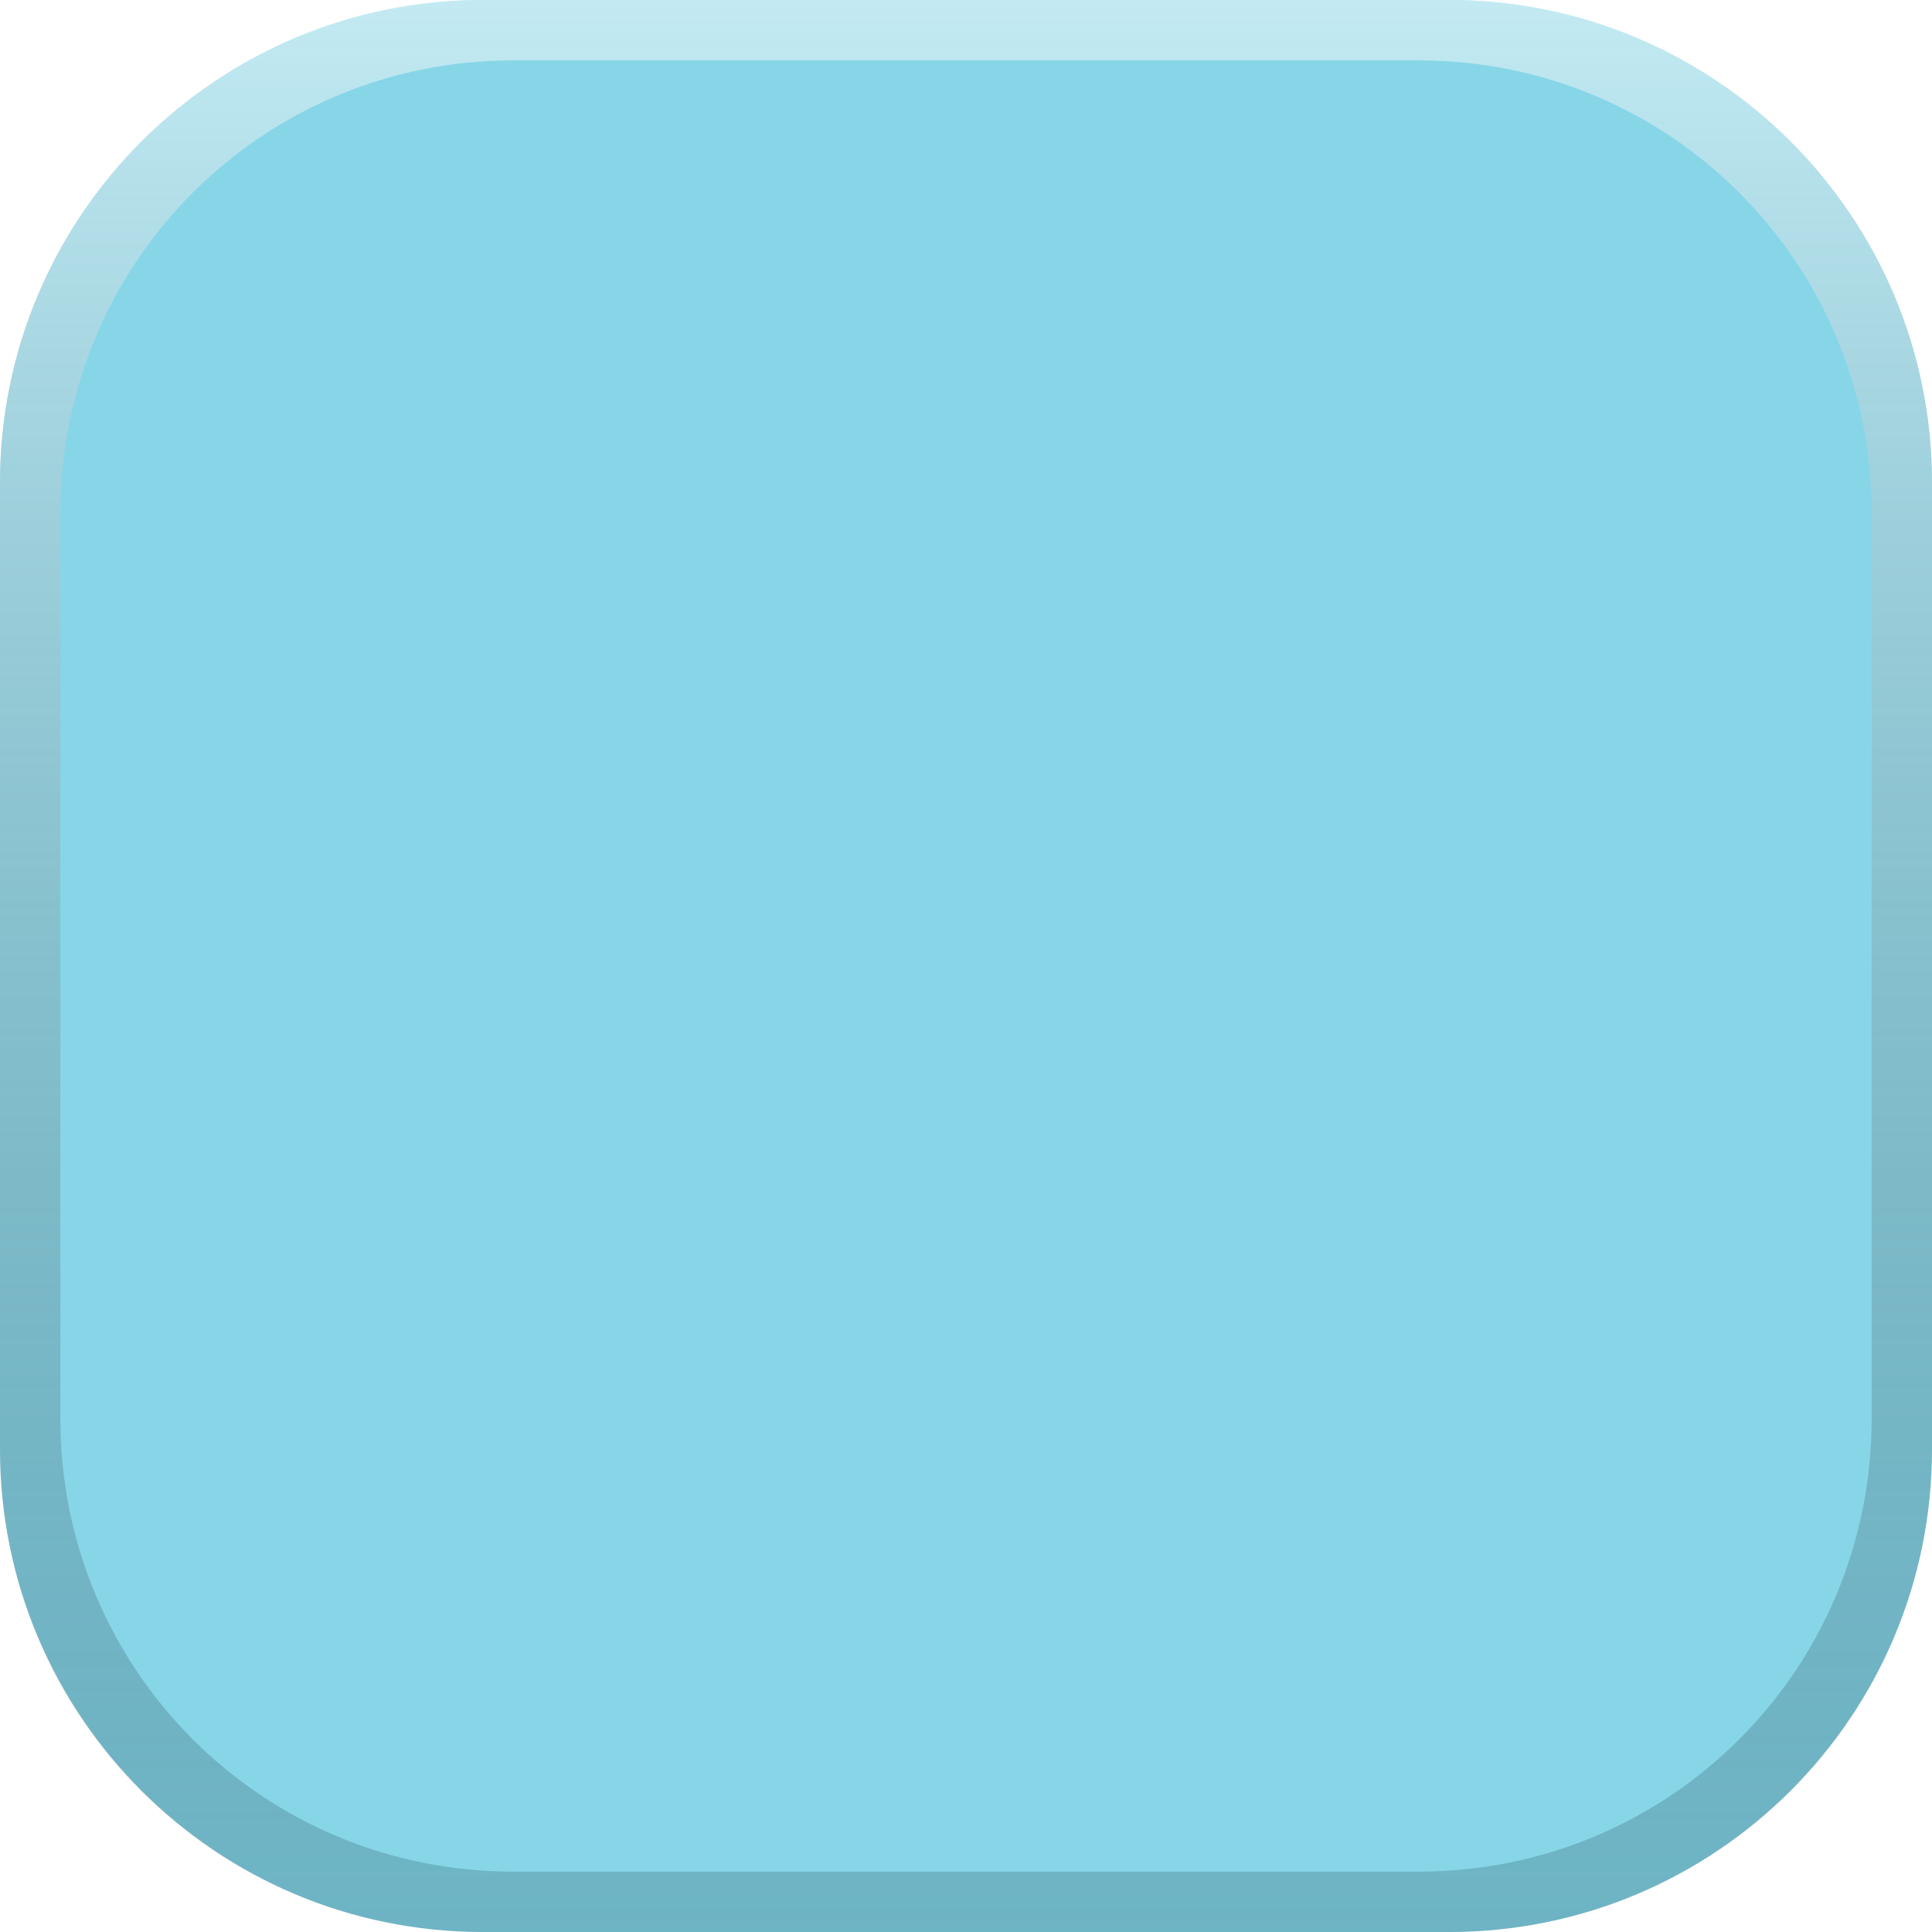
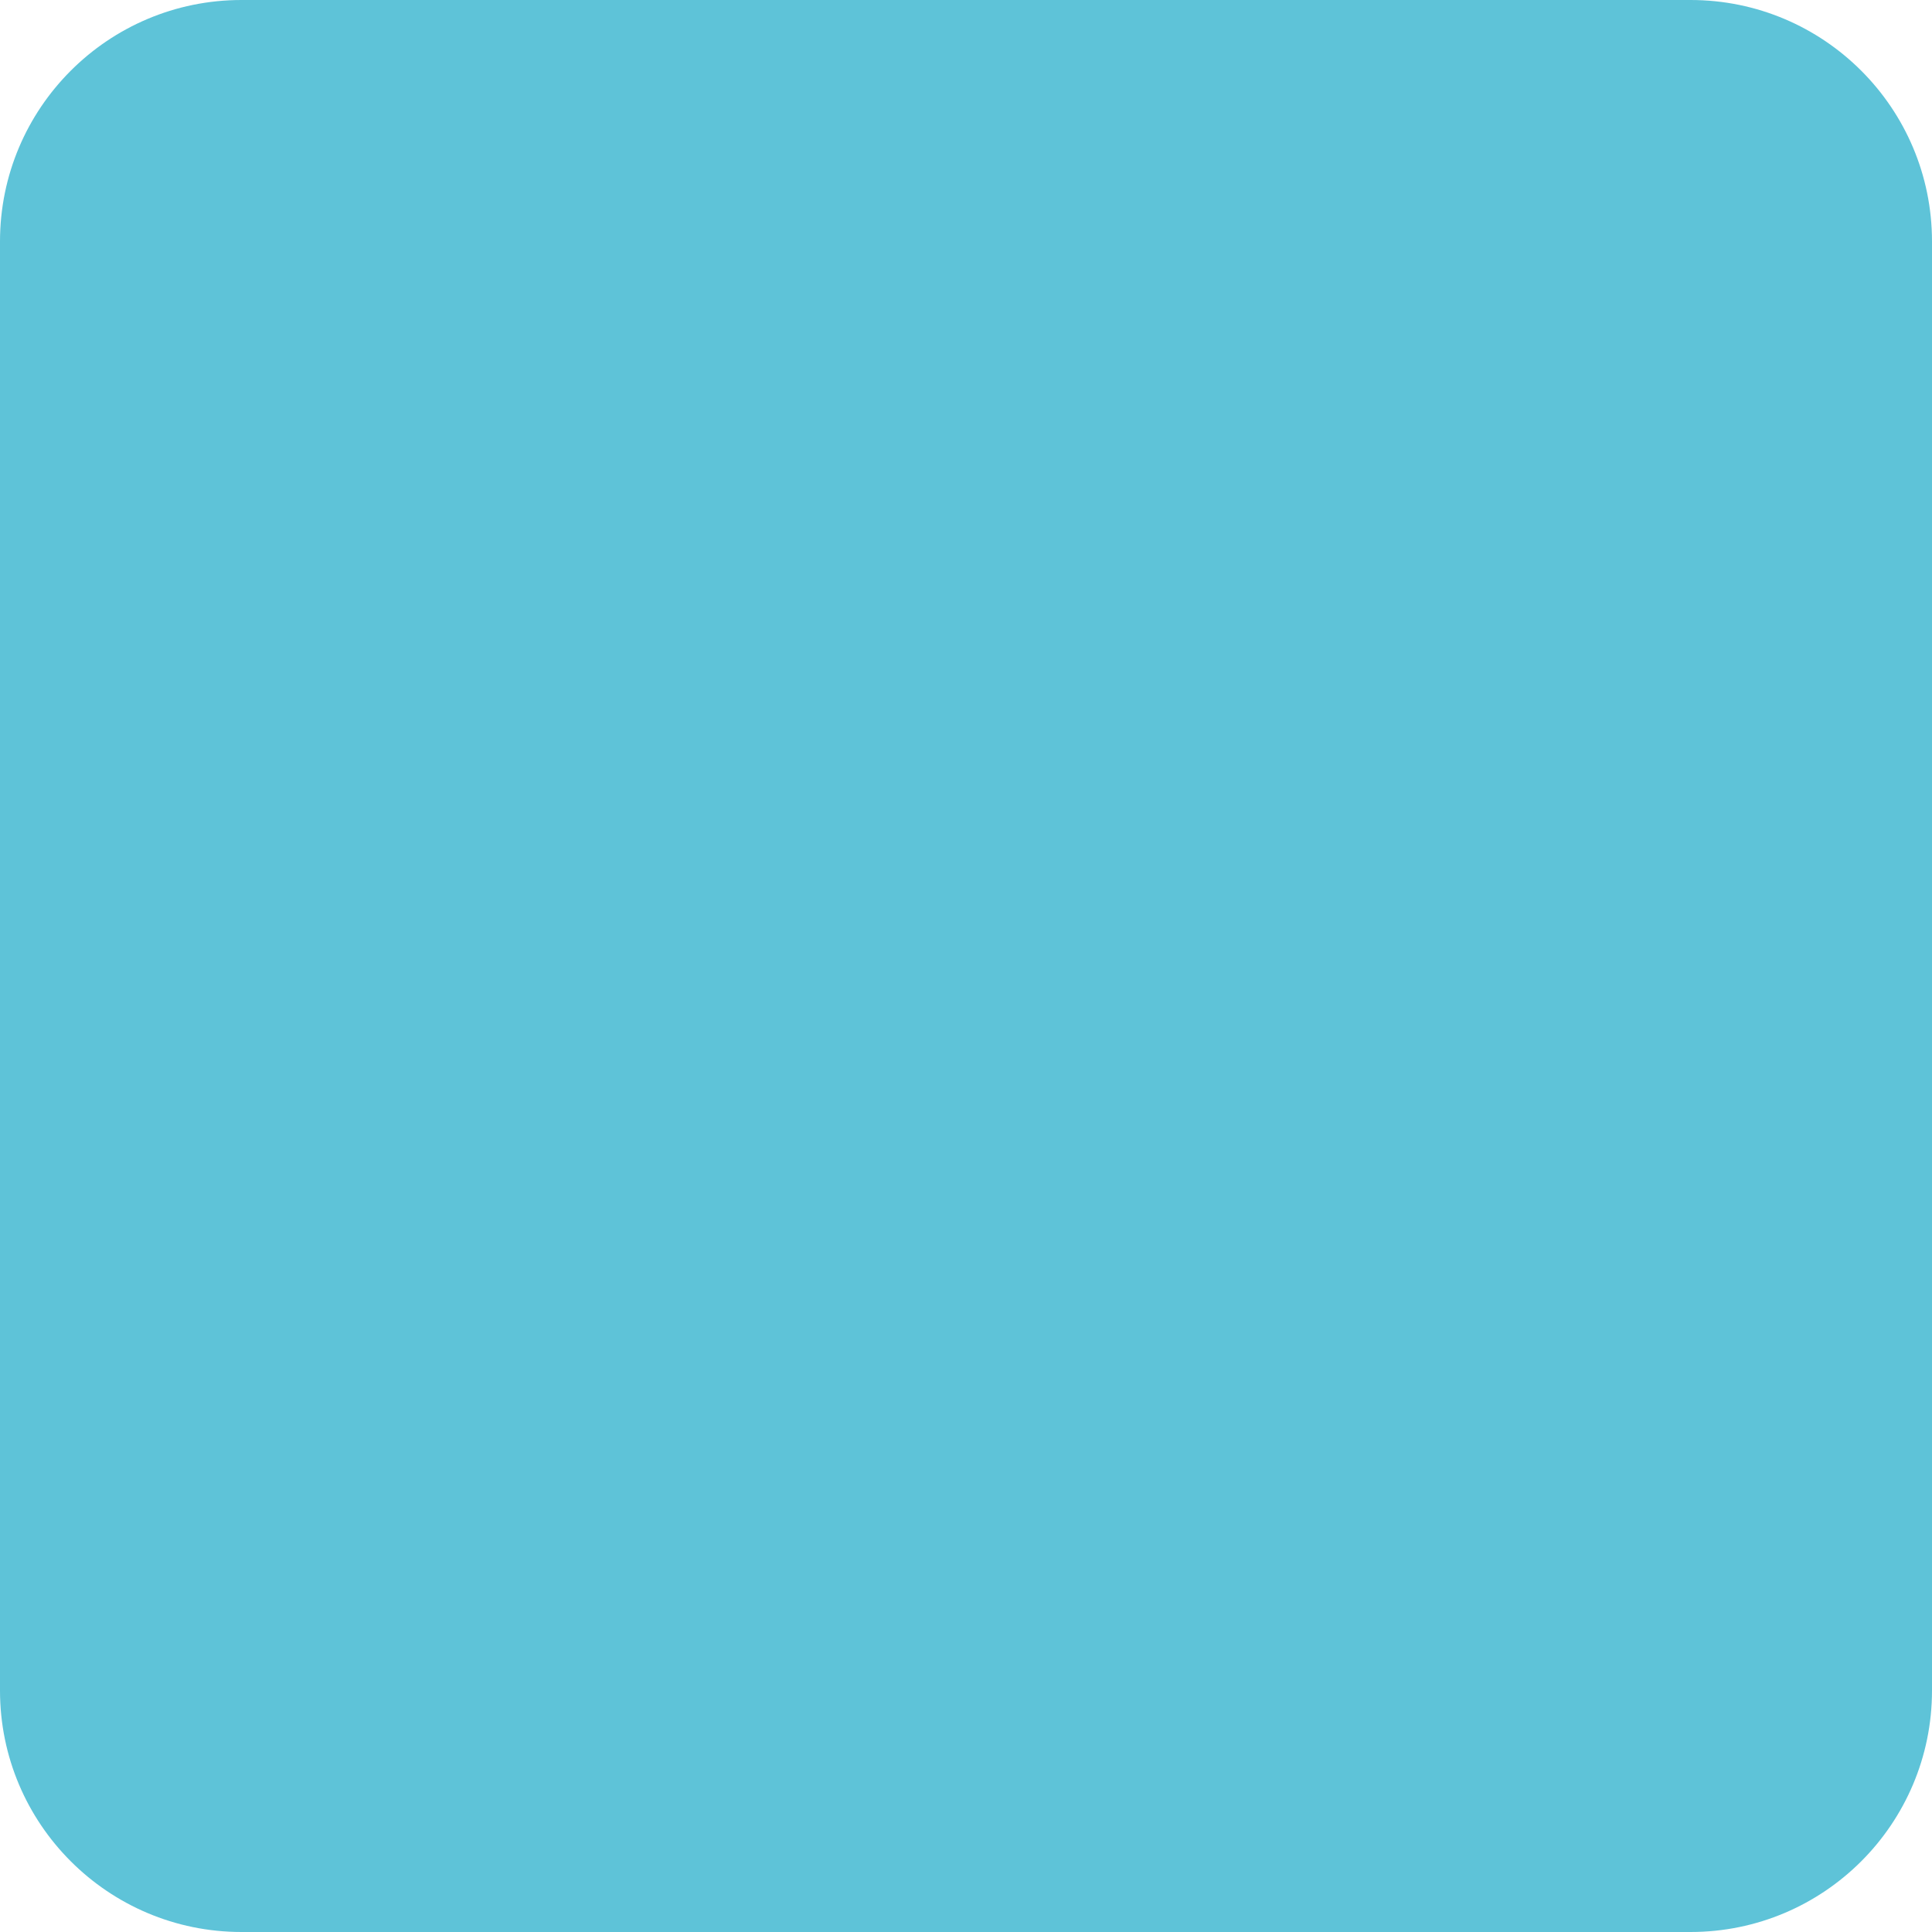
- <svg xmlns="http://www.w3.org/2000/svg" xmlns:xlink="http://www.w3.org/1999/xlink" viewBox="0 0 16 16" id="svg2" version="1.1" width="100%" height="100%">
-   <defs id="defs14">
-     <linearGradient id="linearGradient4153">
-       <stop style="stop-color:#ffffff;stop-opacity:0.5" offset="0" id="stop4155" />
-       <stop style="stop-color:#072c37;stop-opacity:0.2" offset="1" id="stop4157" />
-     </linearGradient>
-     <linearGradient xlink:href="#linearGradient4153" id="linearGradient4159" x1="8" y1="0" x2="8" y2="16" gradientUnits="userSpaceOnUse" />
-   </defs>
-   <rect ry="4" rx="4" y="4.5367433e-06" x="4.9999999e-06" height="16" width="16" id="rect4139" style="fill:#fafafa;fill-opacity:1;stroke:#e6e8eb;stroke-width:0;stroke-linecap:butt;stroke-linejoin:miter;stroke-miterlimit:0;stroke-dasharray:none;stroke-opacity:1;opacity:1" />
-   <rect style="fill:#13b1d5;fill-opacity:1;stroke:#e6e8eb;stroke-width:0;stroke-linecap:butt;stroke-linejoin:miter;stroke-miterlimit:0;stroke-dasharray:none;stroke-opacity:1;opacity:0.5" id="rect4133" width="16" height="16" x="4.9999999e-06" y="4.5367433e-06" rx="4" ry="4" />
-   <path style="fill:url(#linearGradient4159);fill-opacity:1;stroke:#e6e8eb;stroke-width:0;stroke-linecap:butt;stroke-linejoin:miter;stroke-miterlimit:0;stroke-opacity:1;stroke-dasharray:none" d="M 4,0 C 1.784,0 0,1.784 0,4 l 0,8 c 0,2.216 1.784,4 4,4 l 8,0 c 2.216,0 4,-1.784 4,-4 L 16,4 C 16,1.784 14.216,0 12,0 L 4,0 z m 0.25,0.5 7.5,0 c 2.077,0 3.75,1.673 3.75,3.75 l 0,7.5 c 0,2.077 -1.673,3.75 -3.75,3.75 l -7.5,0 C 2.173,15.5 0.5,13.827 0.5,11.75 l 0,-7.5 C 0.5,2.173 2.173,0.5 4.25,0.5 z" id="rect4148" />
+ <svg xmlns="http://www.w3.org/2000/svg" viewBox="0 0 16 16" id="svg2" version="1.1" width="100%" height="100%">
+   <defs id="defs14" />
+   <rect style="opacity:1;fill:#5ec3d8;fill-opacity:1;stroke:#e6e8eb;stroke-width:0;stroke-linecap:butt;stroke-linejoin:miter;stroke-miterlimit:0;stroke-dasharray:none;stroke-opacity:1" id="rect4133" width="16" height="16" x="4.9999999e-06" y="4.529953e-06" rx="2" ry="2" />
</svg>
